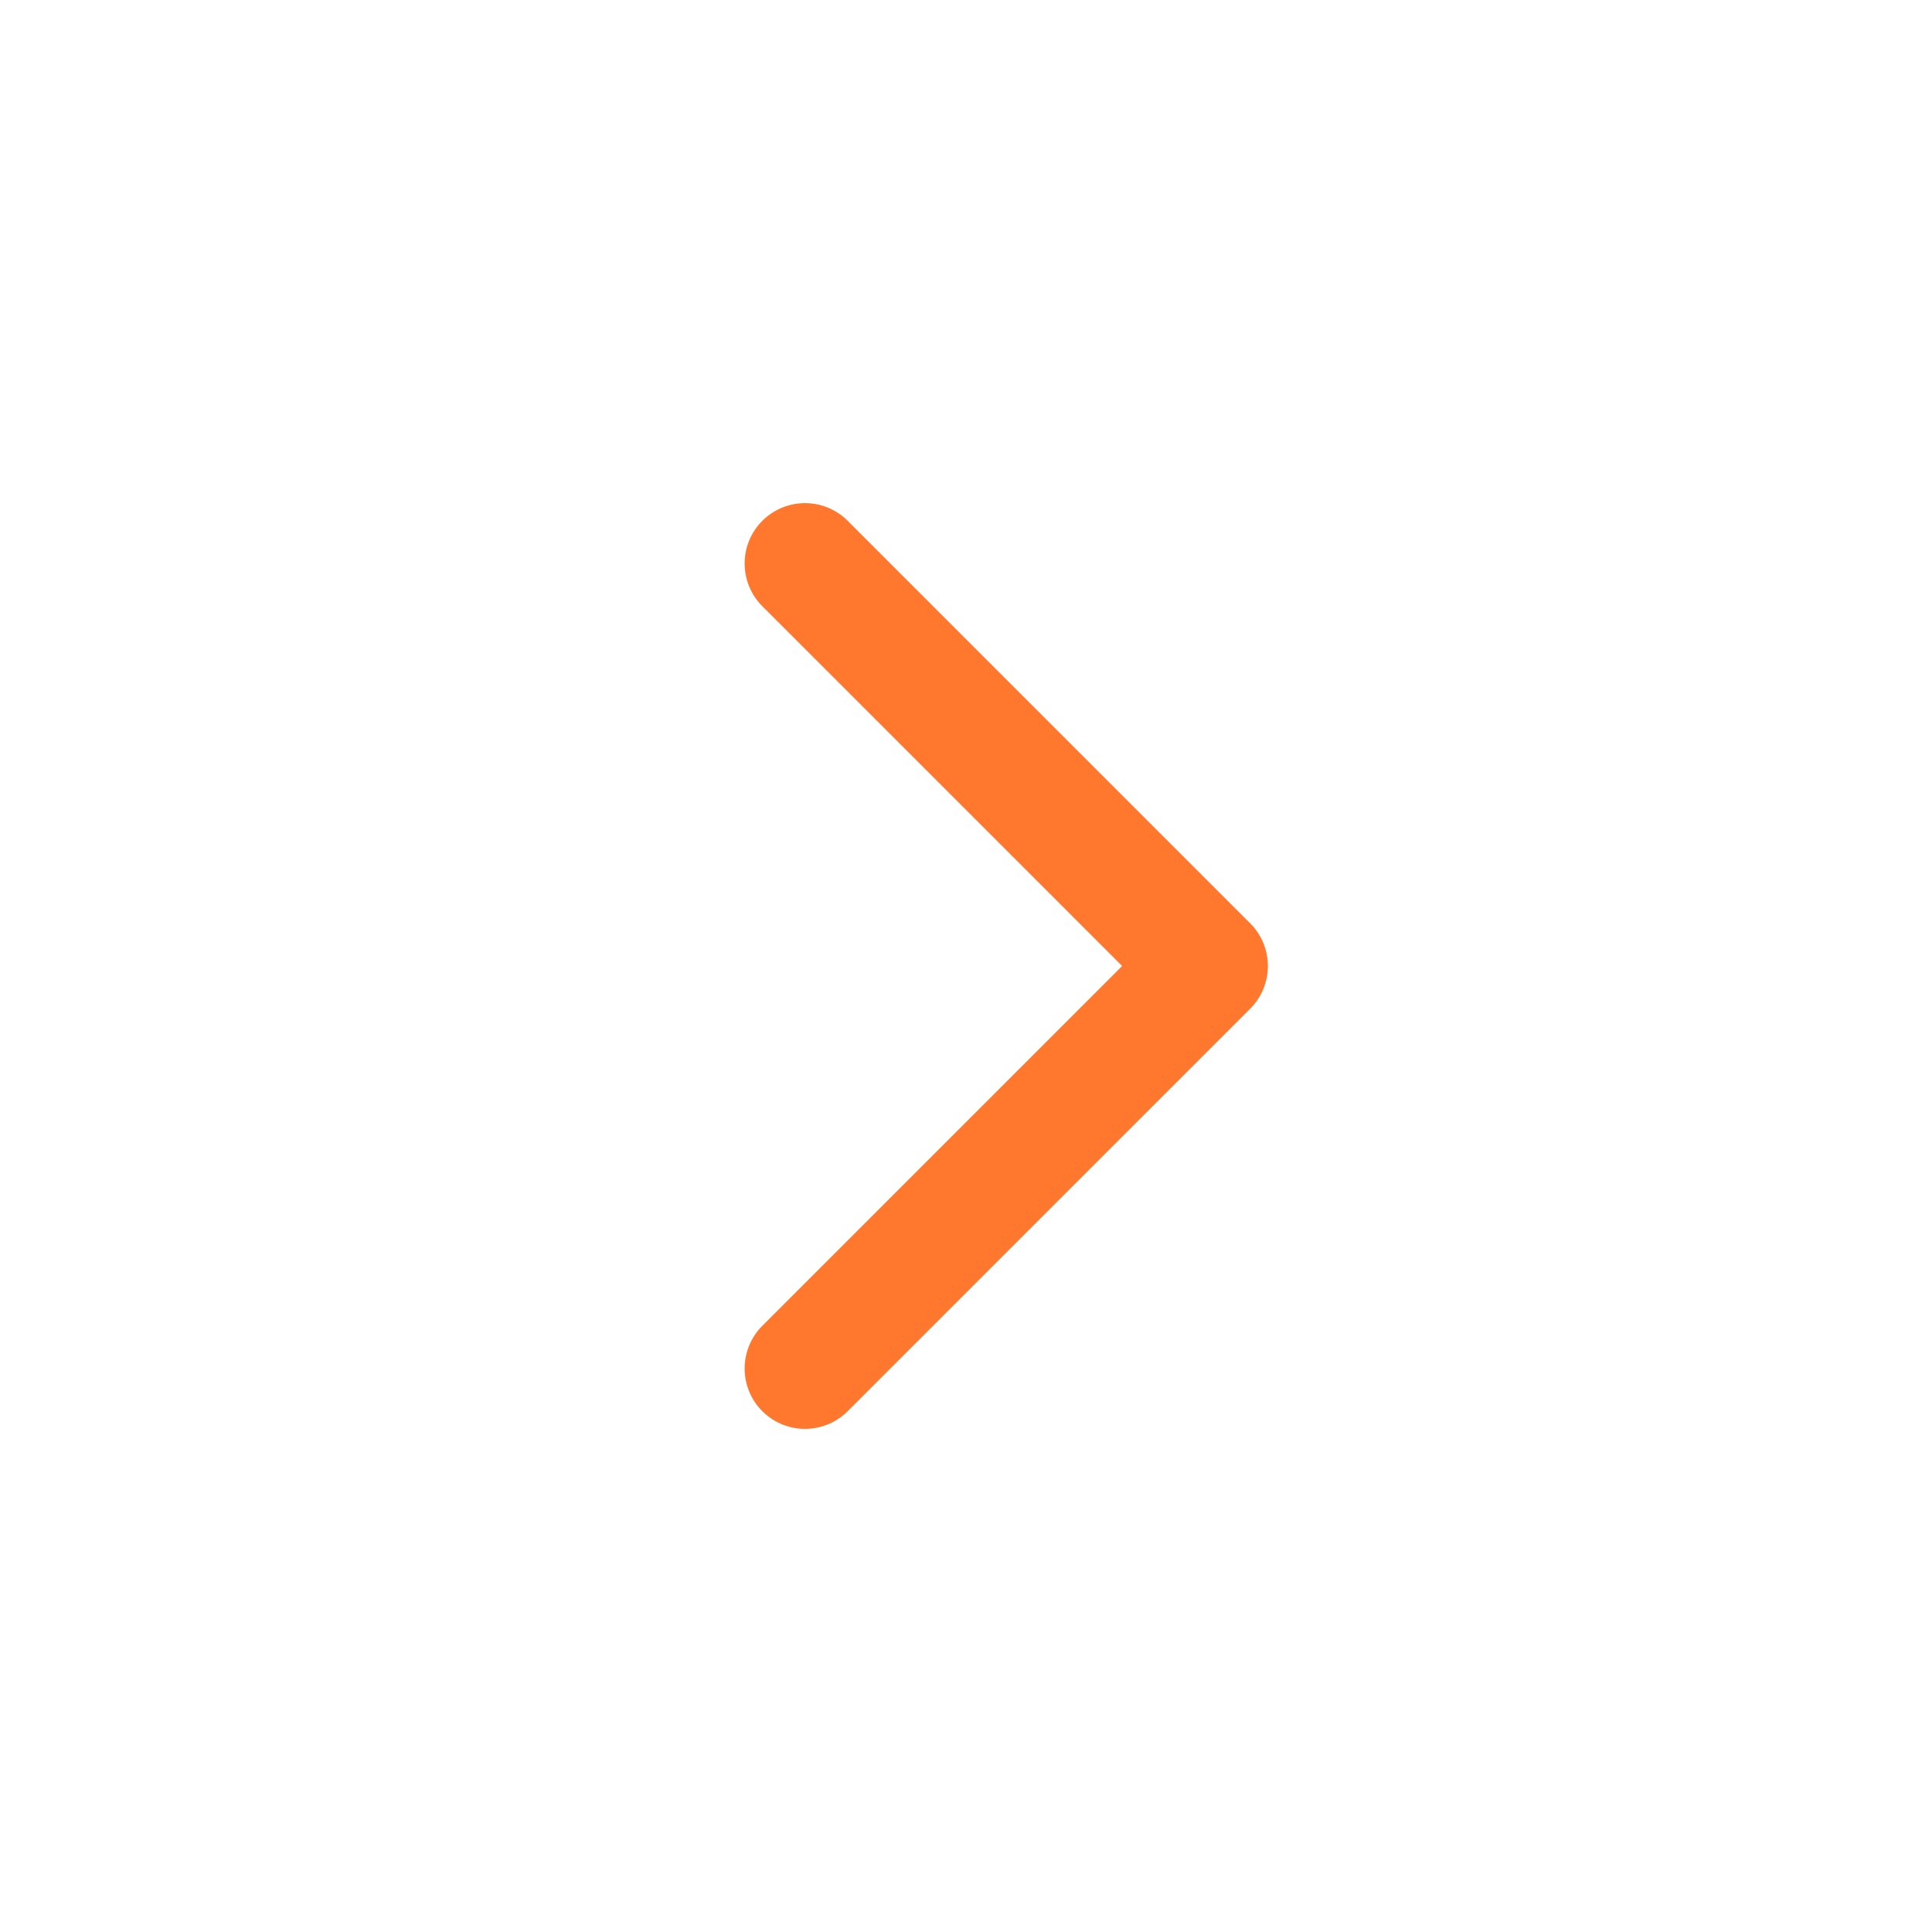
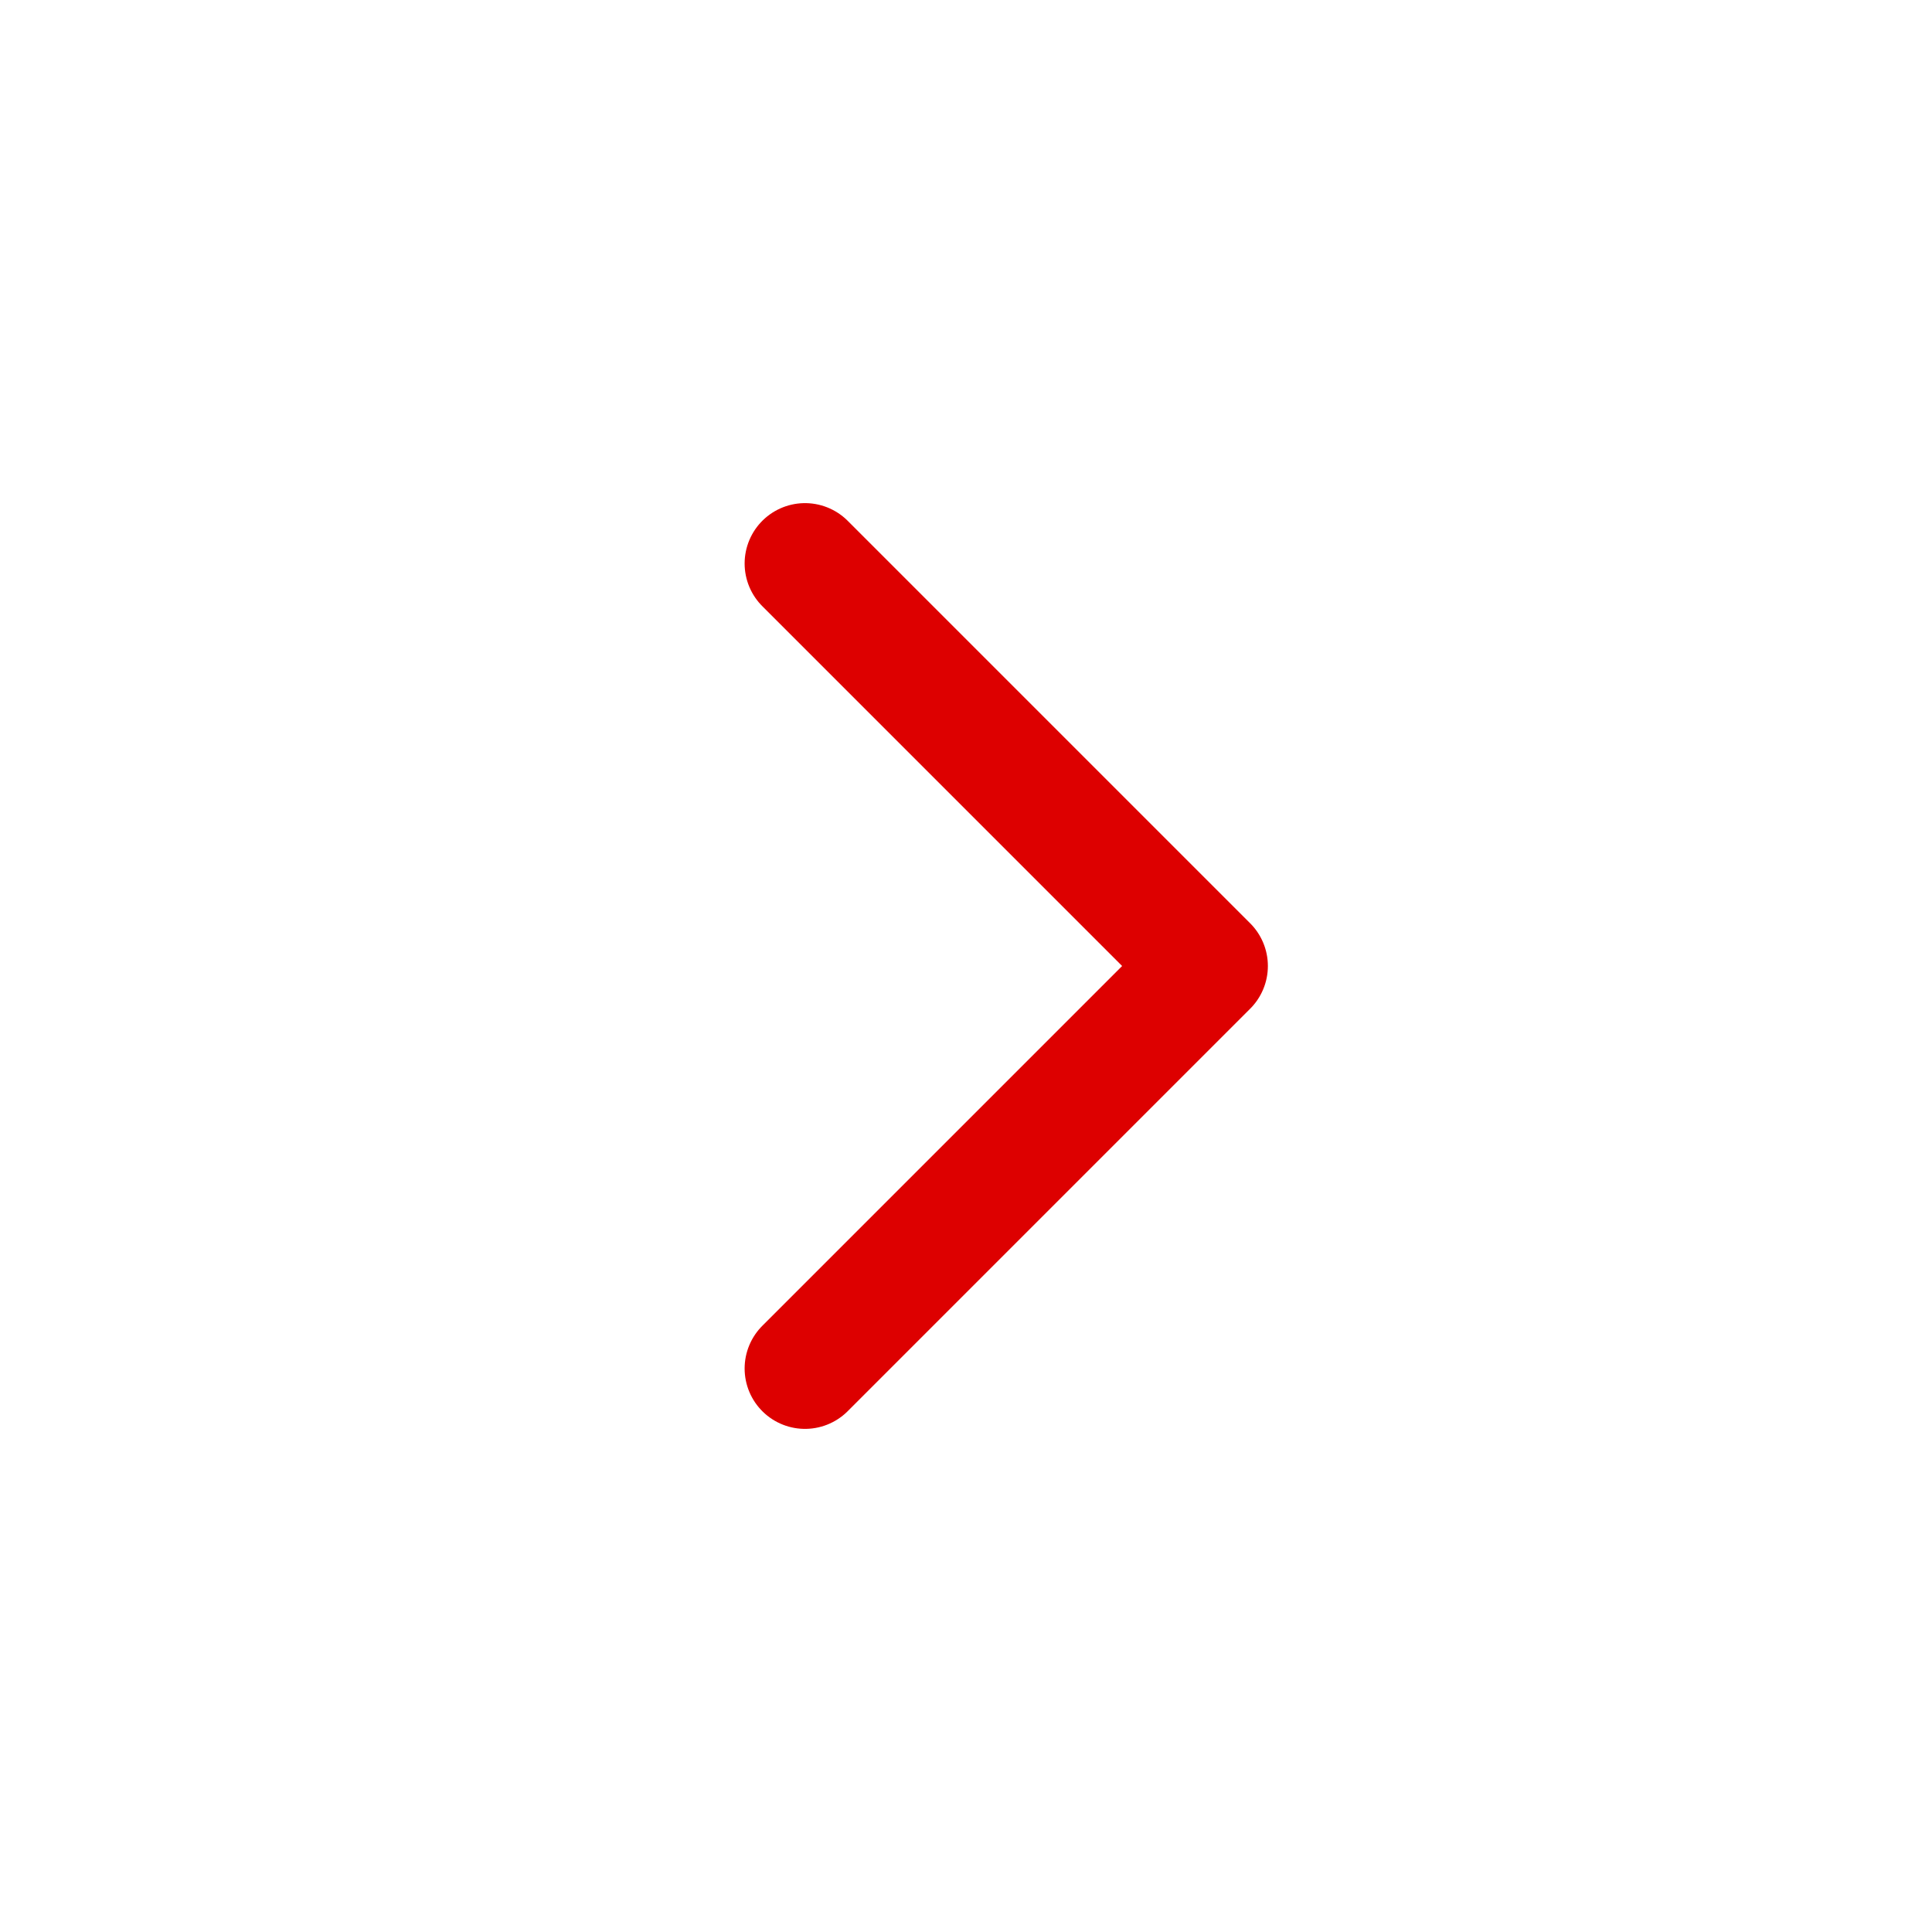
<svg xmlns="http://www.w3.org/2000/svg" viewBox="0 0 24 24" fill="none">
  <g id="SVGRepo_bgCarrier" stroke-width="0" />
  <g id="SVGRepo_tracerCarrier" stroke-linecap="round" stroke-linejoin="round" />
  <g id="SVGRepo_iconCarrier">
-     <path d="M10 7L15 12L10 17" stroke="#FF782D" stroke-width="1.5" stroke-linecap="round" stroke-linejoin="round" />
+     <path d="M10 7L15 12L10 17" stroke="#DD0000" stroke-width="1.5" stroke-linecap="round" stroke-linejoin="round" />
  </g>
</svg>
